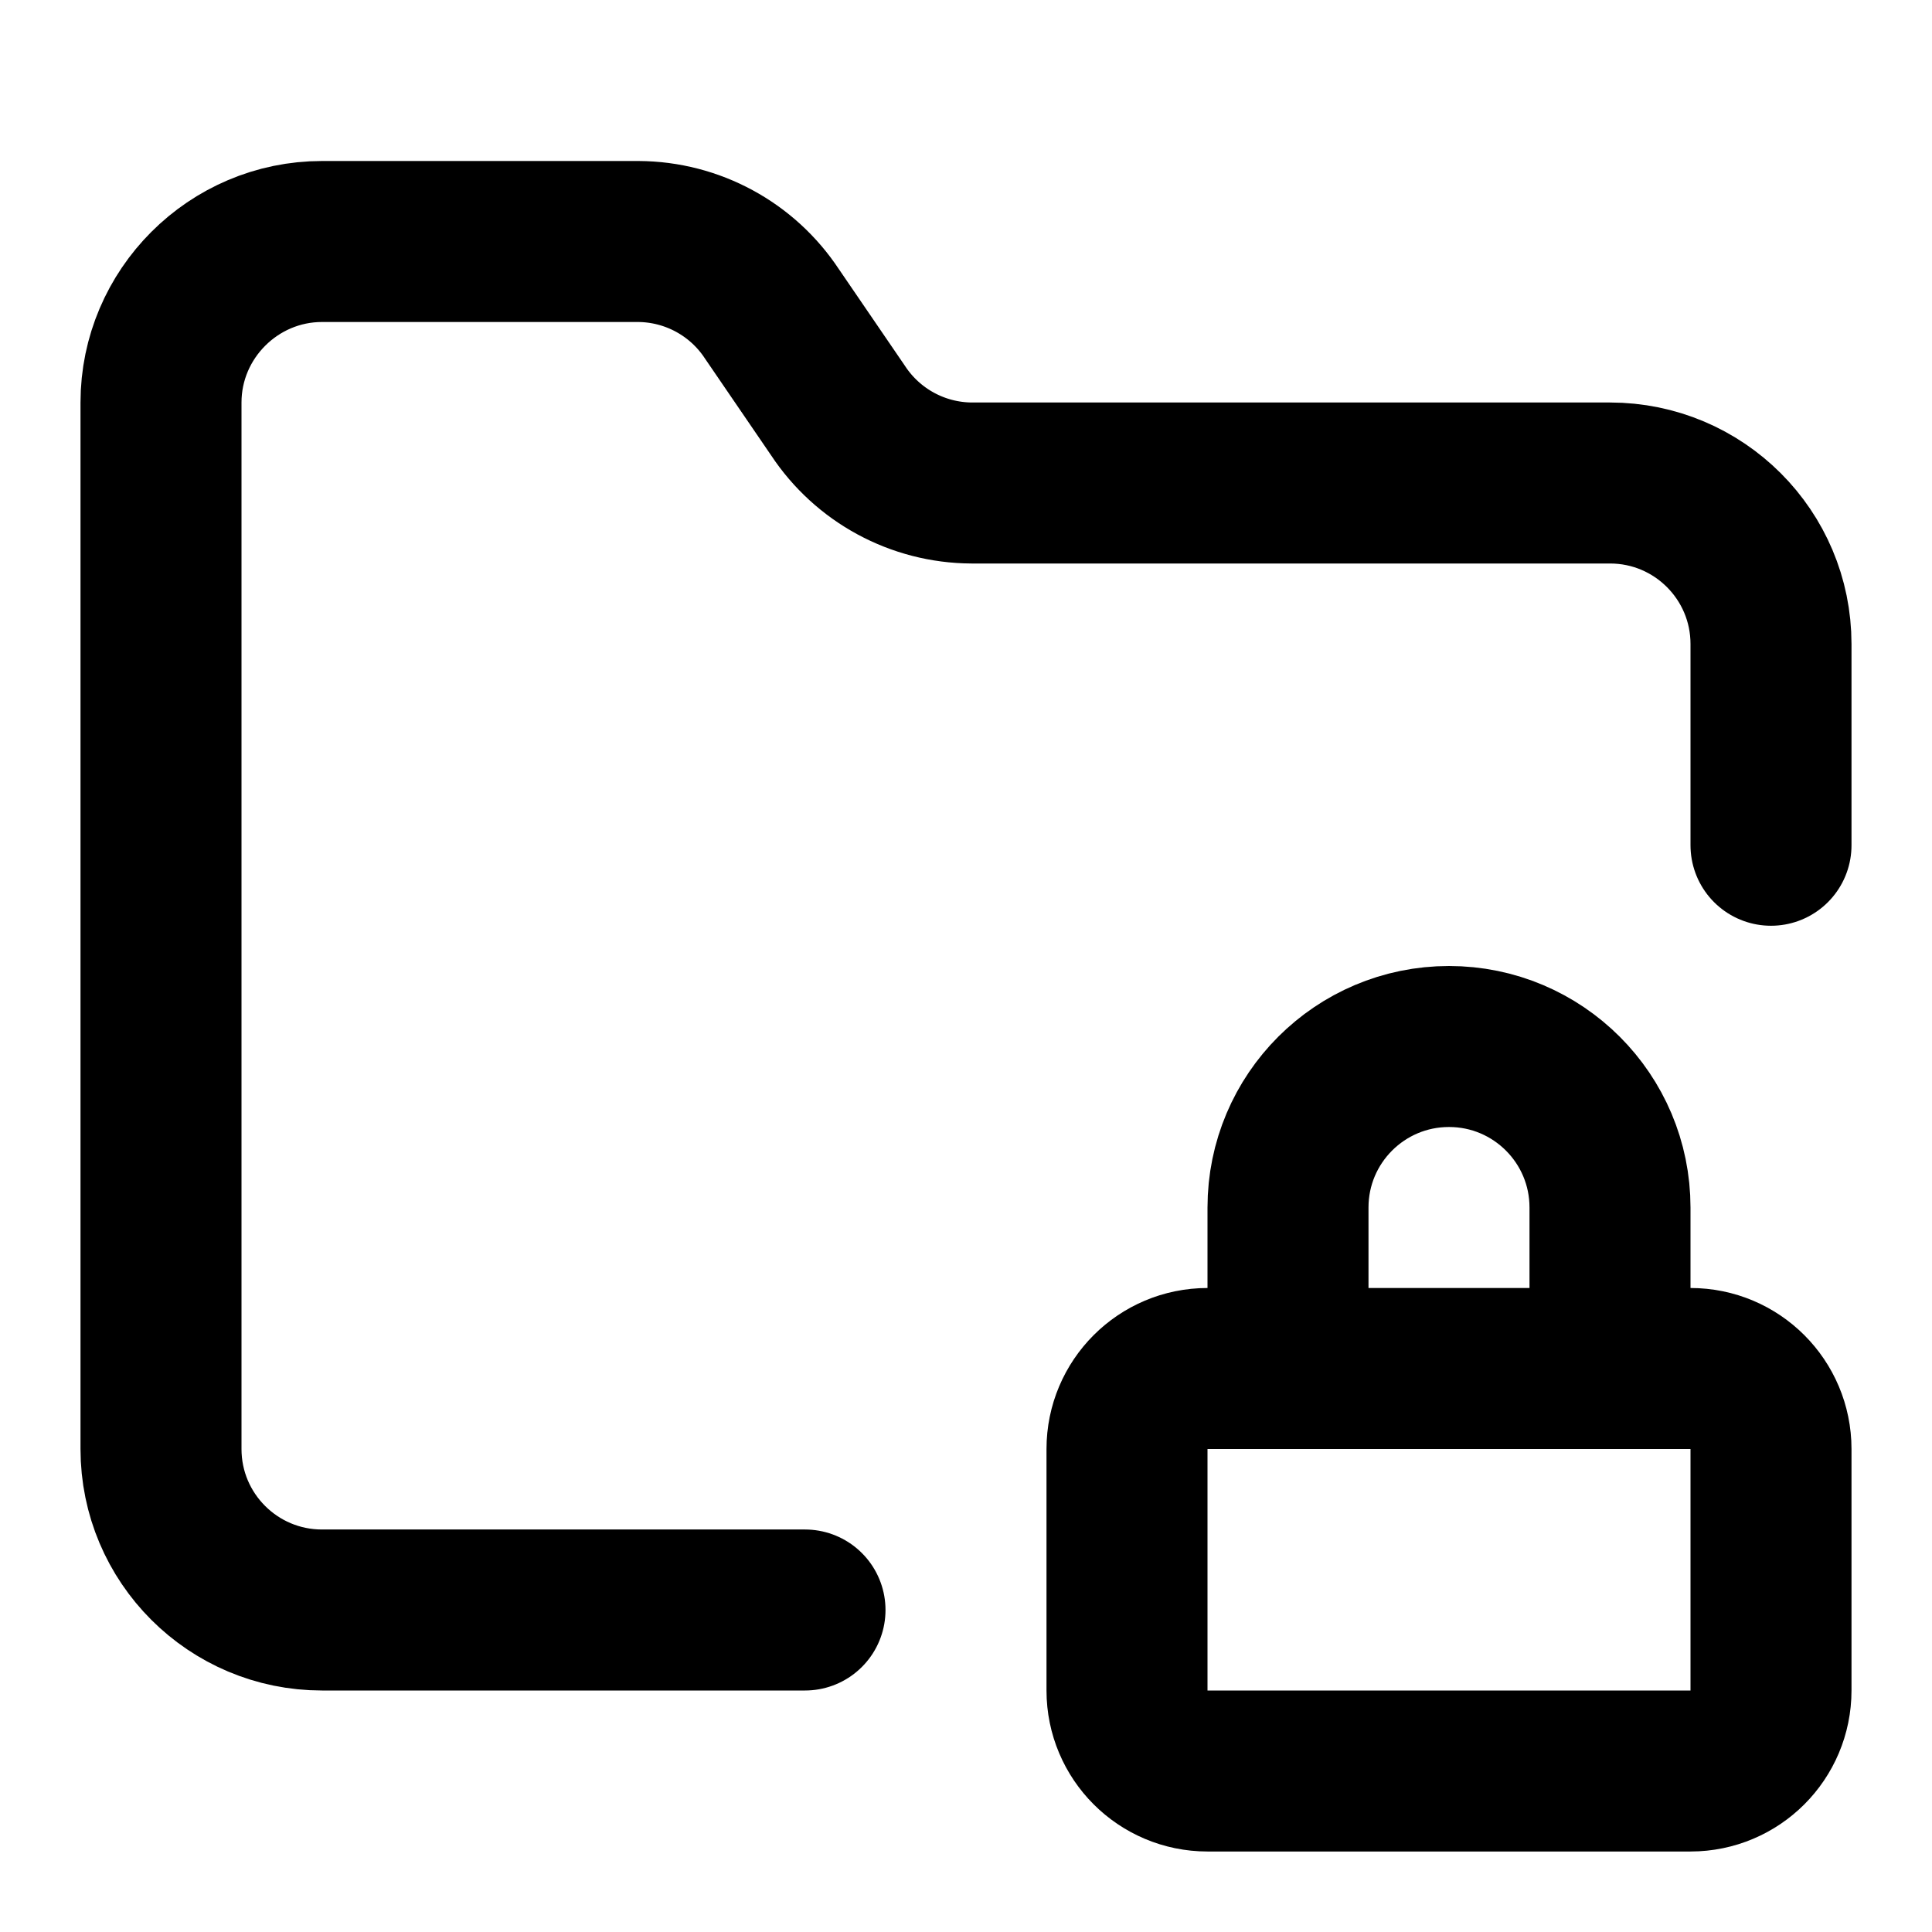
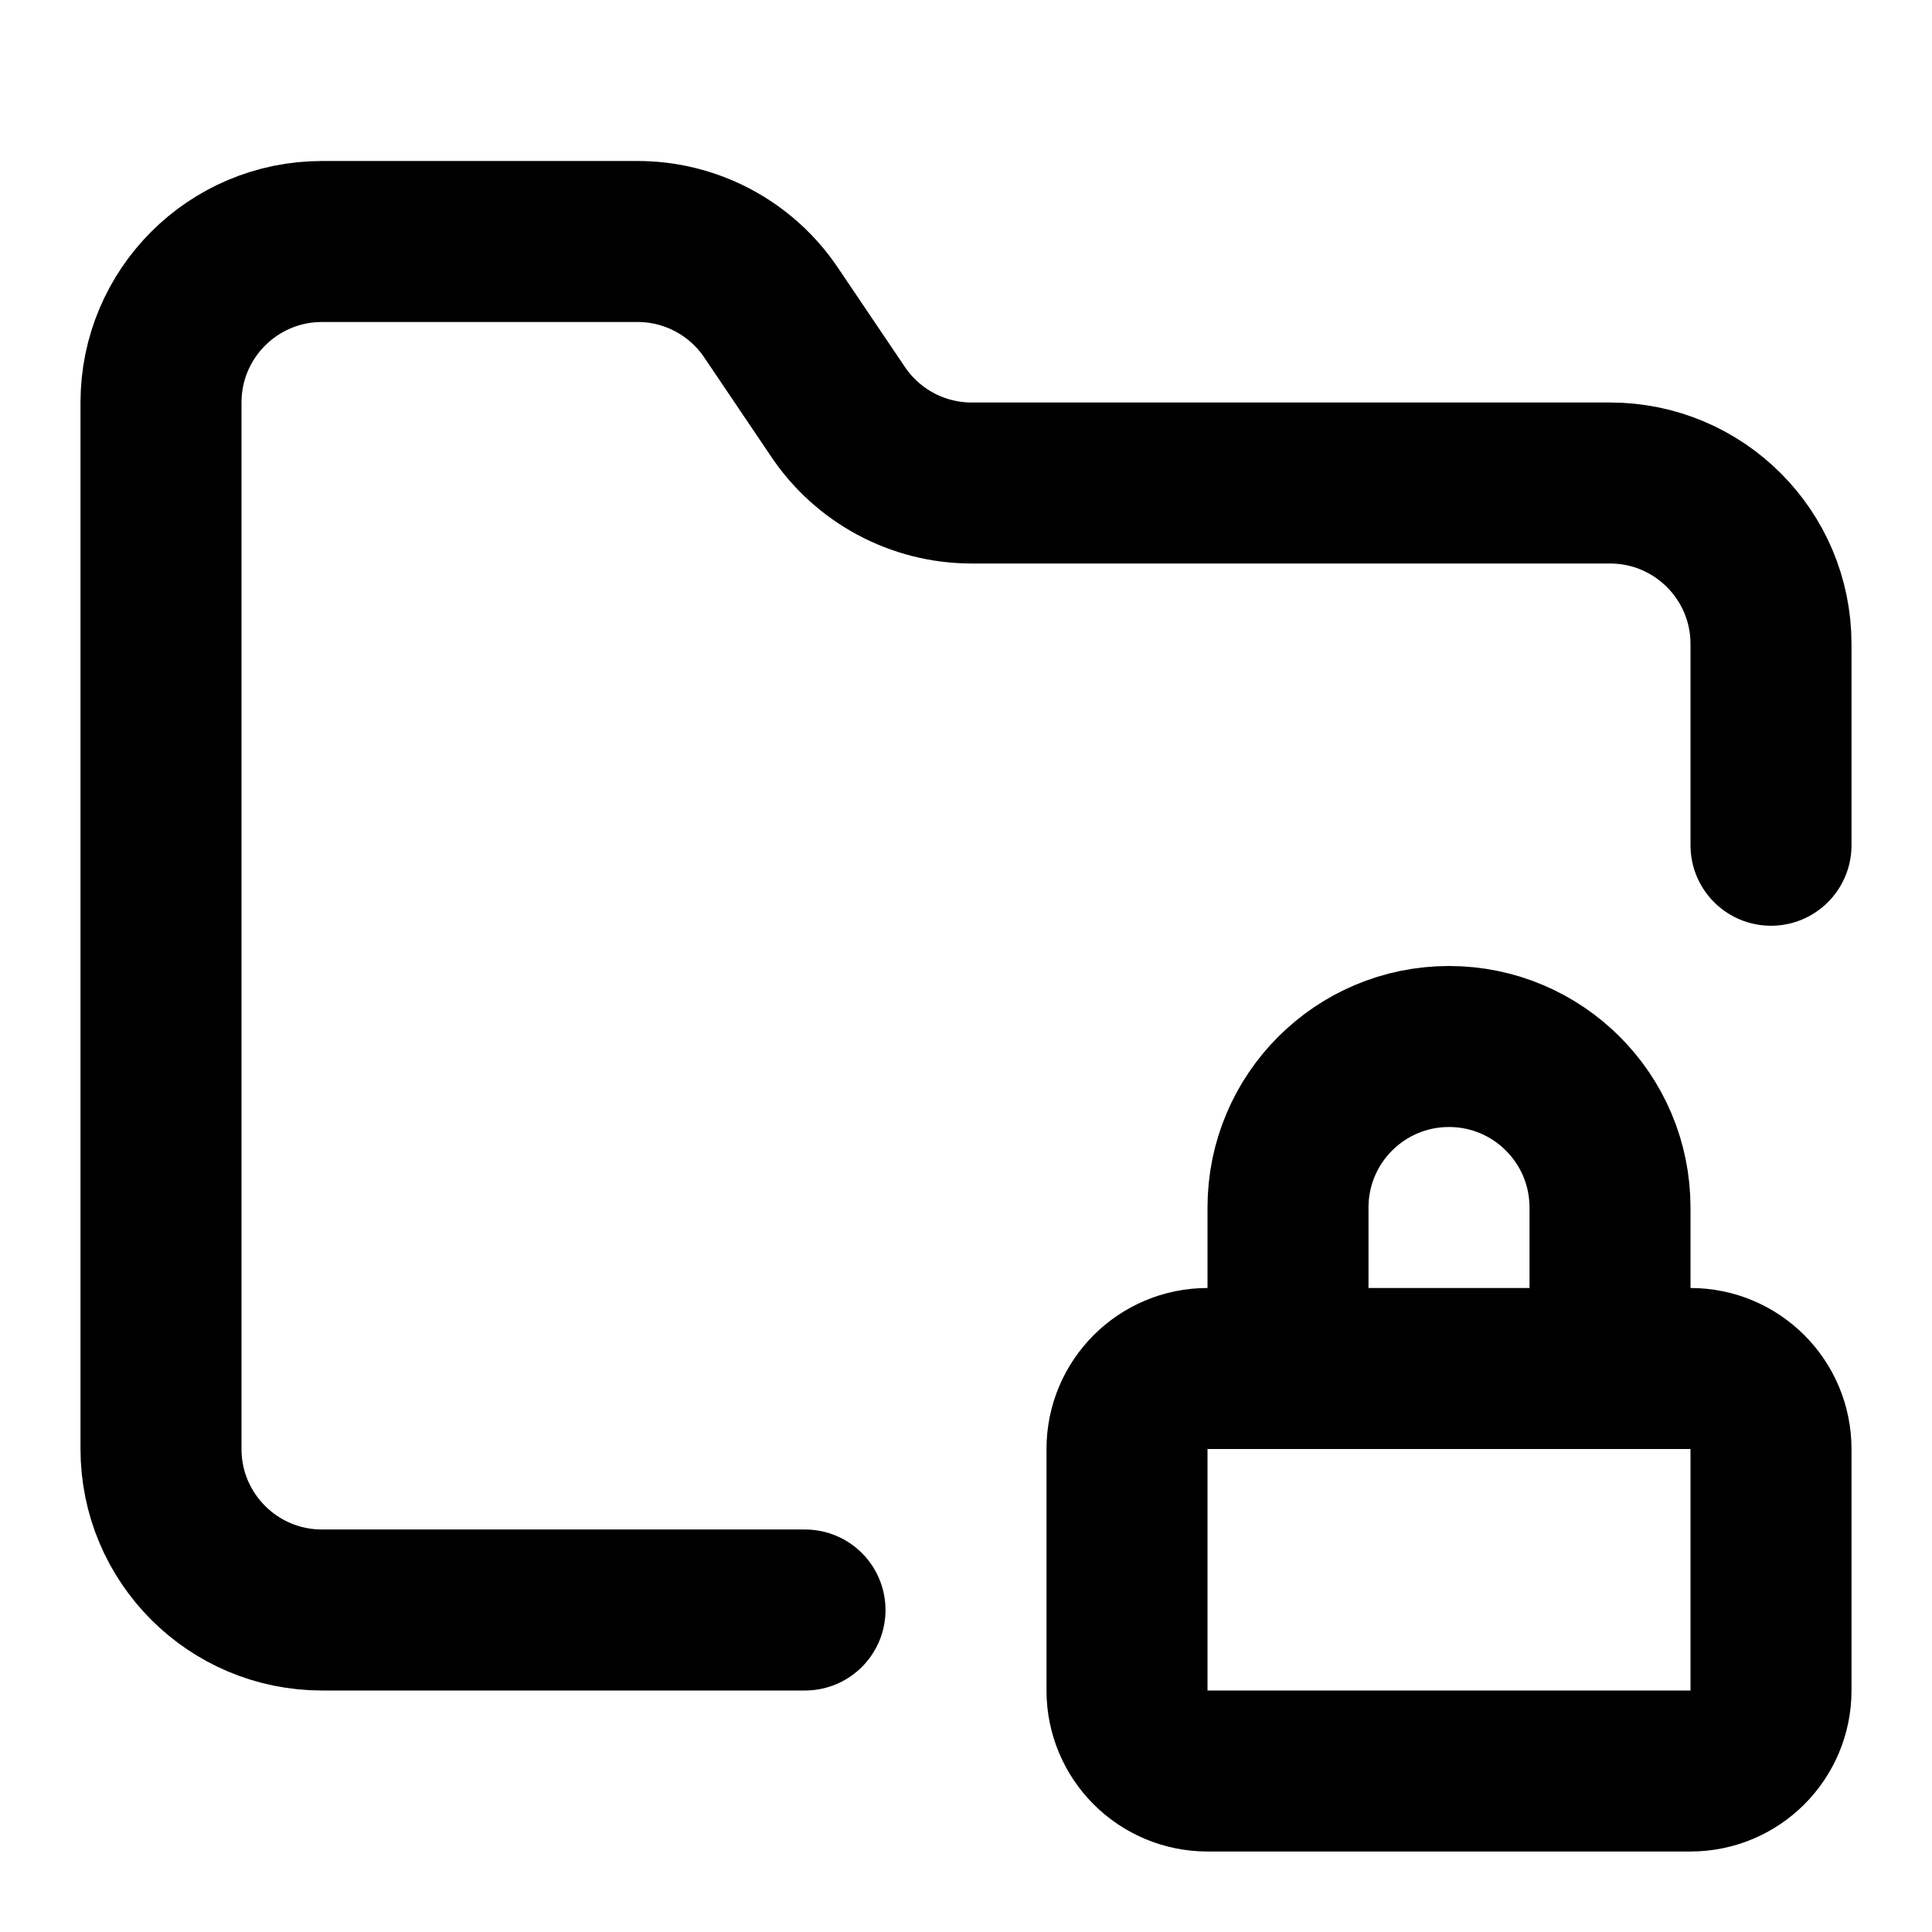
<svg xmlns="http://www.w3.org/2000/svg" width="24" height="24" viewBox="0 0 24 24" fill="none" stroke="currentColor" stroke-width="2" stroke-linecap="round" stroke-linejoin="round">
-   <path d="M10 20H4a2 2 0 0 1-2-2V5c0-1.1.9-2 2-2h3.93a2 2 0 0 1 1.66.9l.82 1.2a2 2 0 0 0 1.66.9H20a2 2 0 0 1 2 2v2.5" />
  <rect width="8" height="5" x="14" y="17" rx="1" />
+   <path d="M10 20H4a2 2 0 0 1-2-2V5a2 2 0 0 1 2-2h3.9a2 2 0 0 1 1.69.9l.81 1.2a2 2 0 0 0 1.67.9H20a2 2 0 0 1 2 2v2.5" />
  <path d="M20 17v-2a2 2 0 1 0-4 0v2" />
</svg>
